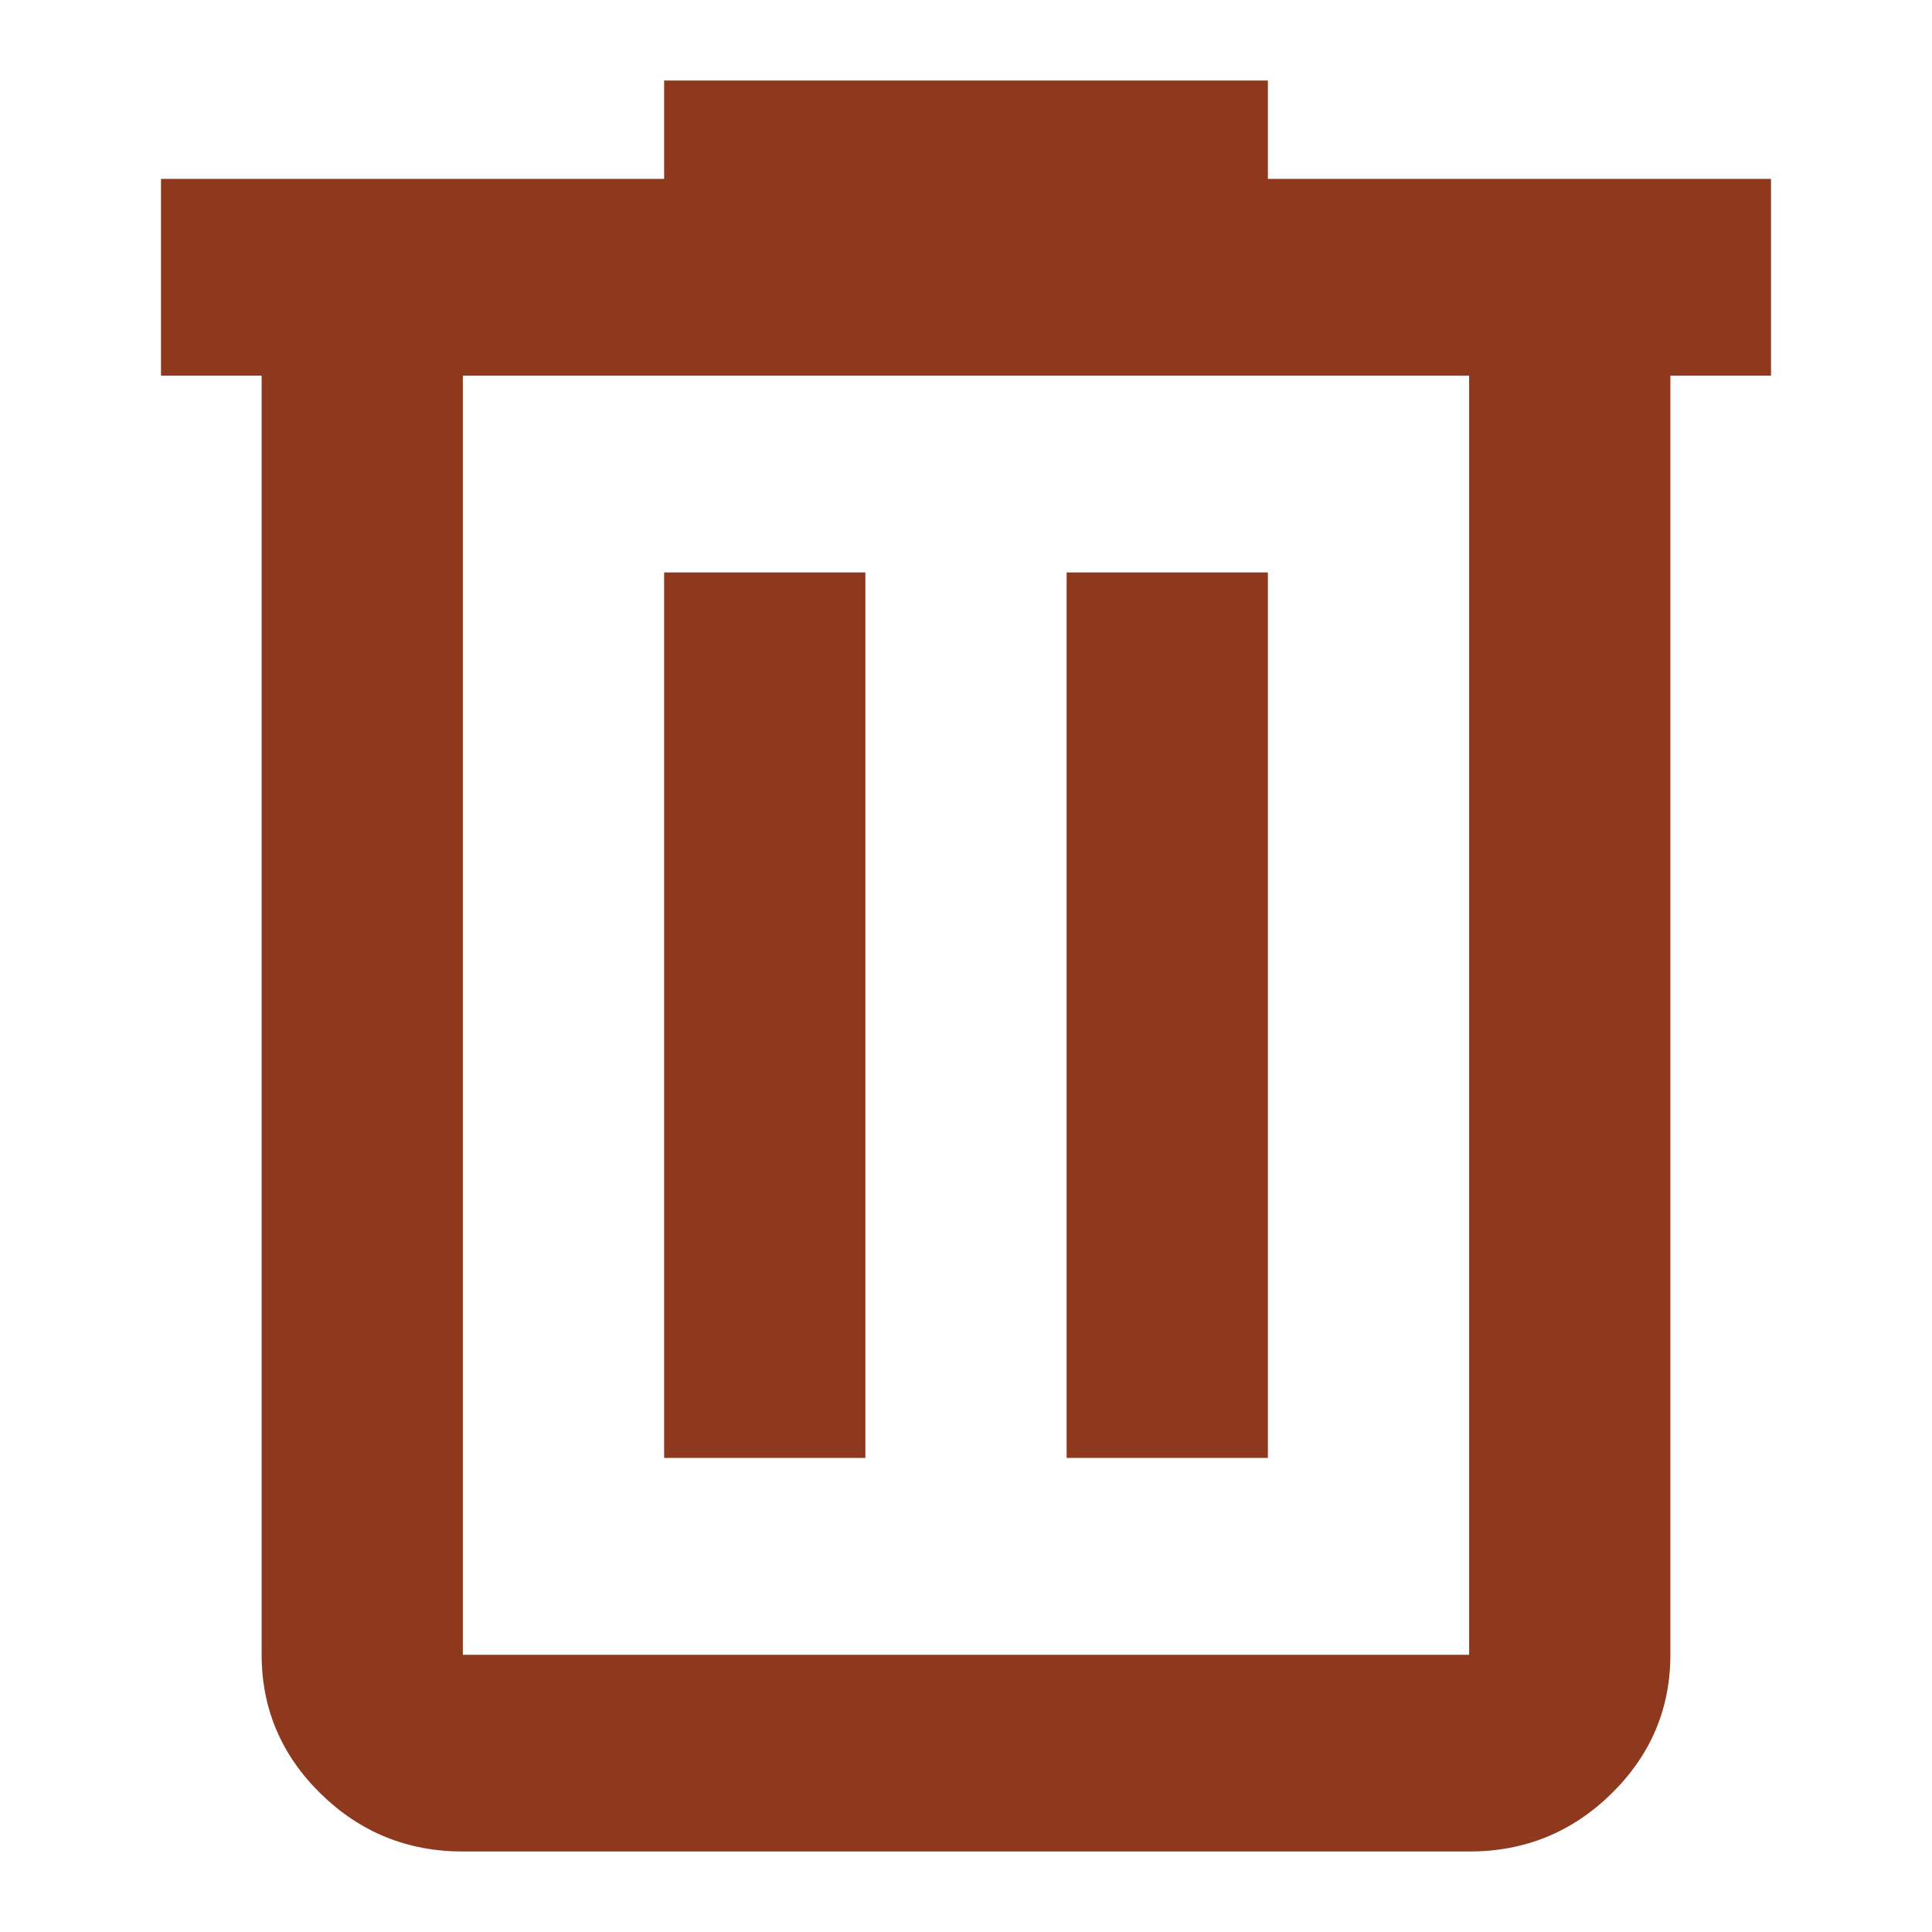
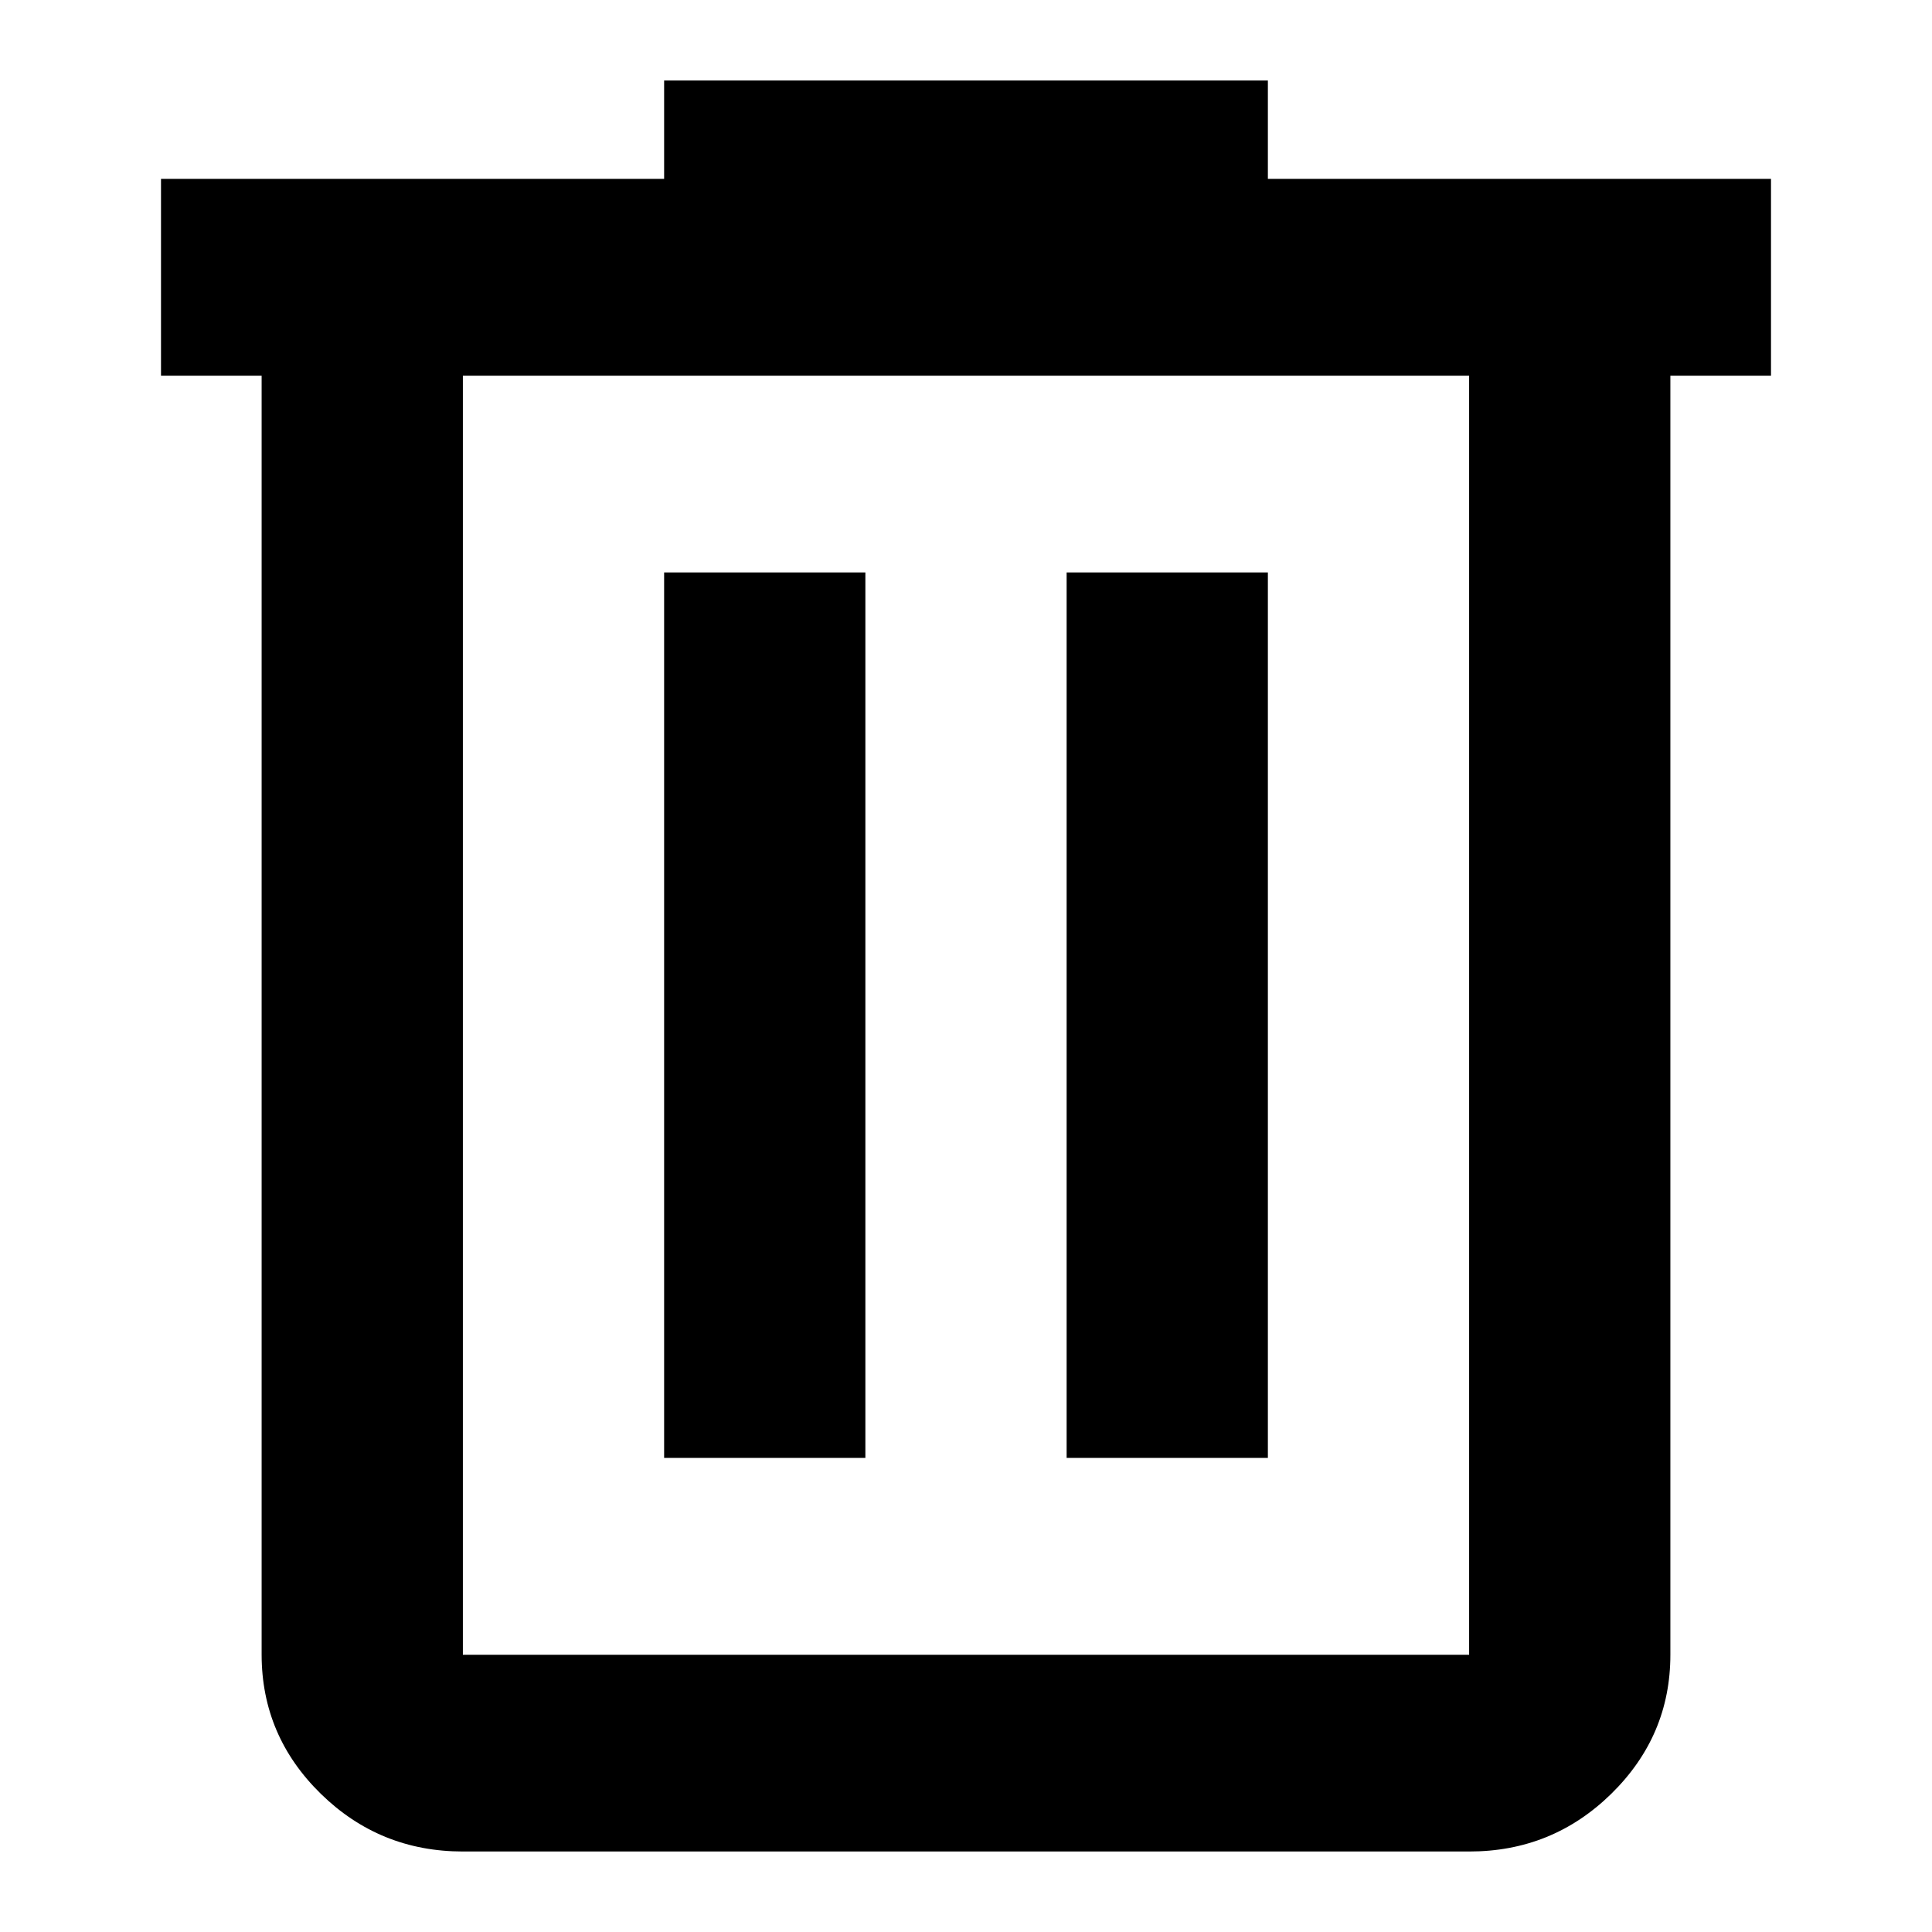
<svg xmlns="http://www.w3.org/2000/svg" width="24" height="24" viewBox="0 0 24 24" fill="none">
-   <path d="M5.75 23C5.062 23 4.474 22.761 3.985 22.283C3.496 21.804 3.251 21.229 3.25 20.556V4.667H2V2.222H8.25V1H15.75V2.222H22V4.667H20.75V20.556C20.75 21.228 20.505 21.803 20.016 22.283C19.527 22.762 18.938 23.001 18.25 23H5.75ZM18.25 4.667H5.75V20.556H18.25V4.667ZM8.25 18.111H10.75V7.111H8.25V18.111ZM13.25 18.111H15.75V7.111H13.25V18.111Z" fill="#8E381D" />
+   <path d="M5.75 23C5.062 23 4.474 22.761 3.985 22.283C3.496 21.804 3.251 21.229 3.25 20.556V4.667H2V2.222H8.25V1H15.75V2.222H22V4.667H20.75V20.556C20.75 21.228 20.505 21.803 20.016 22.283C19.527 22.762 18.938 23.001 18.25 23H5.75ZM18.25 4.667H5.75V20.556H18.25V4.667ZM8.25 18.111H10.75V7.111H8.25V18.111ZM13.25 18.111H15.75V7.111H13.25V18.111Z" fill="currentColor" />
</svg>
